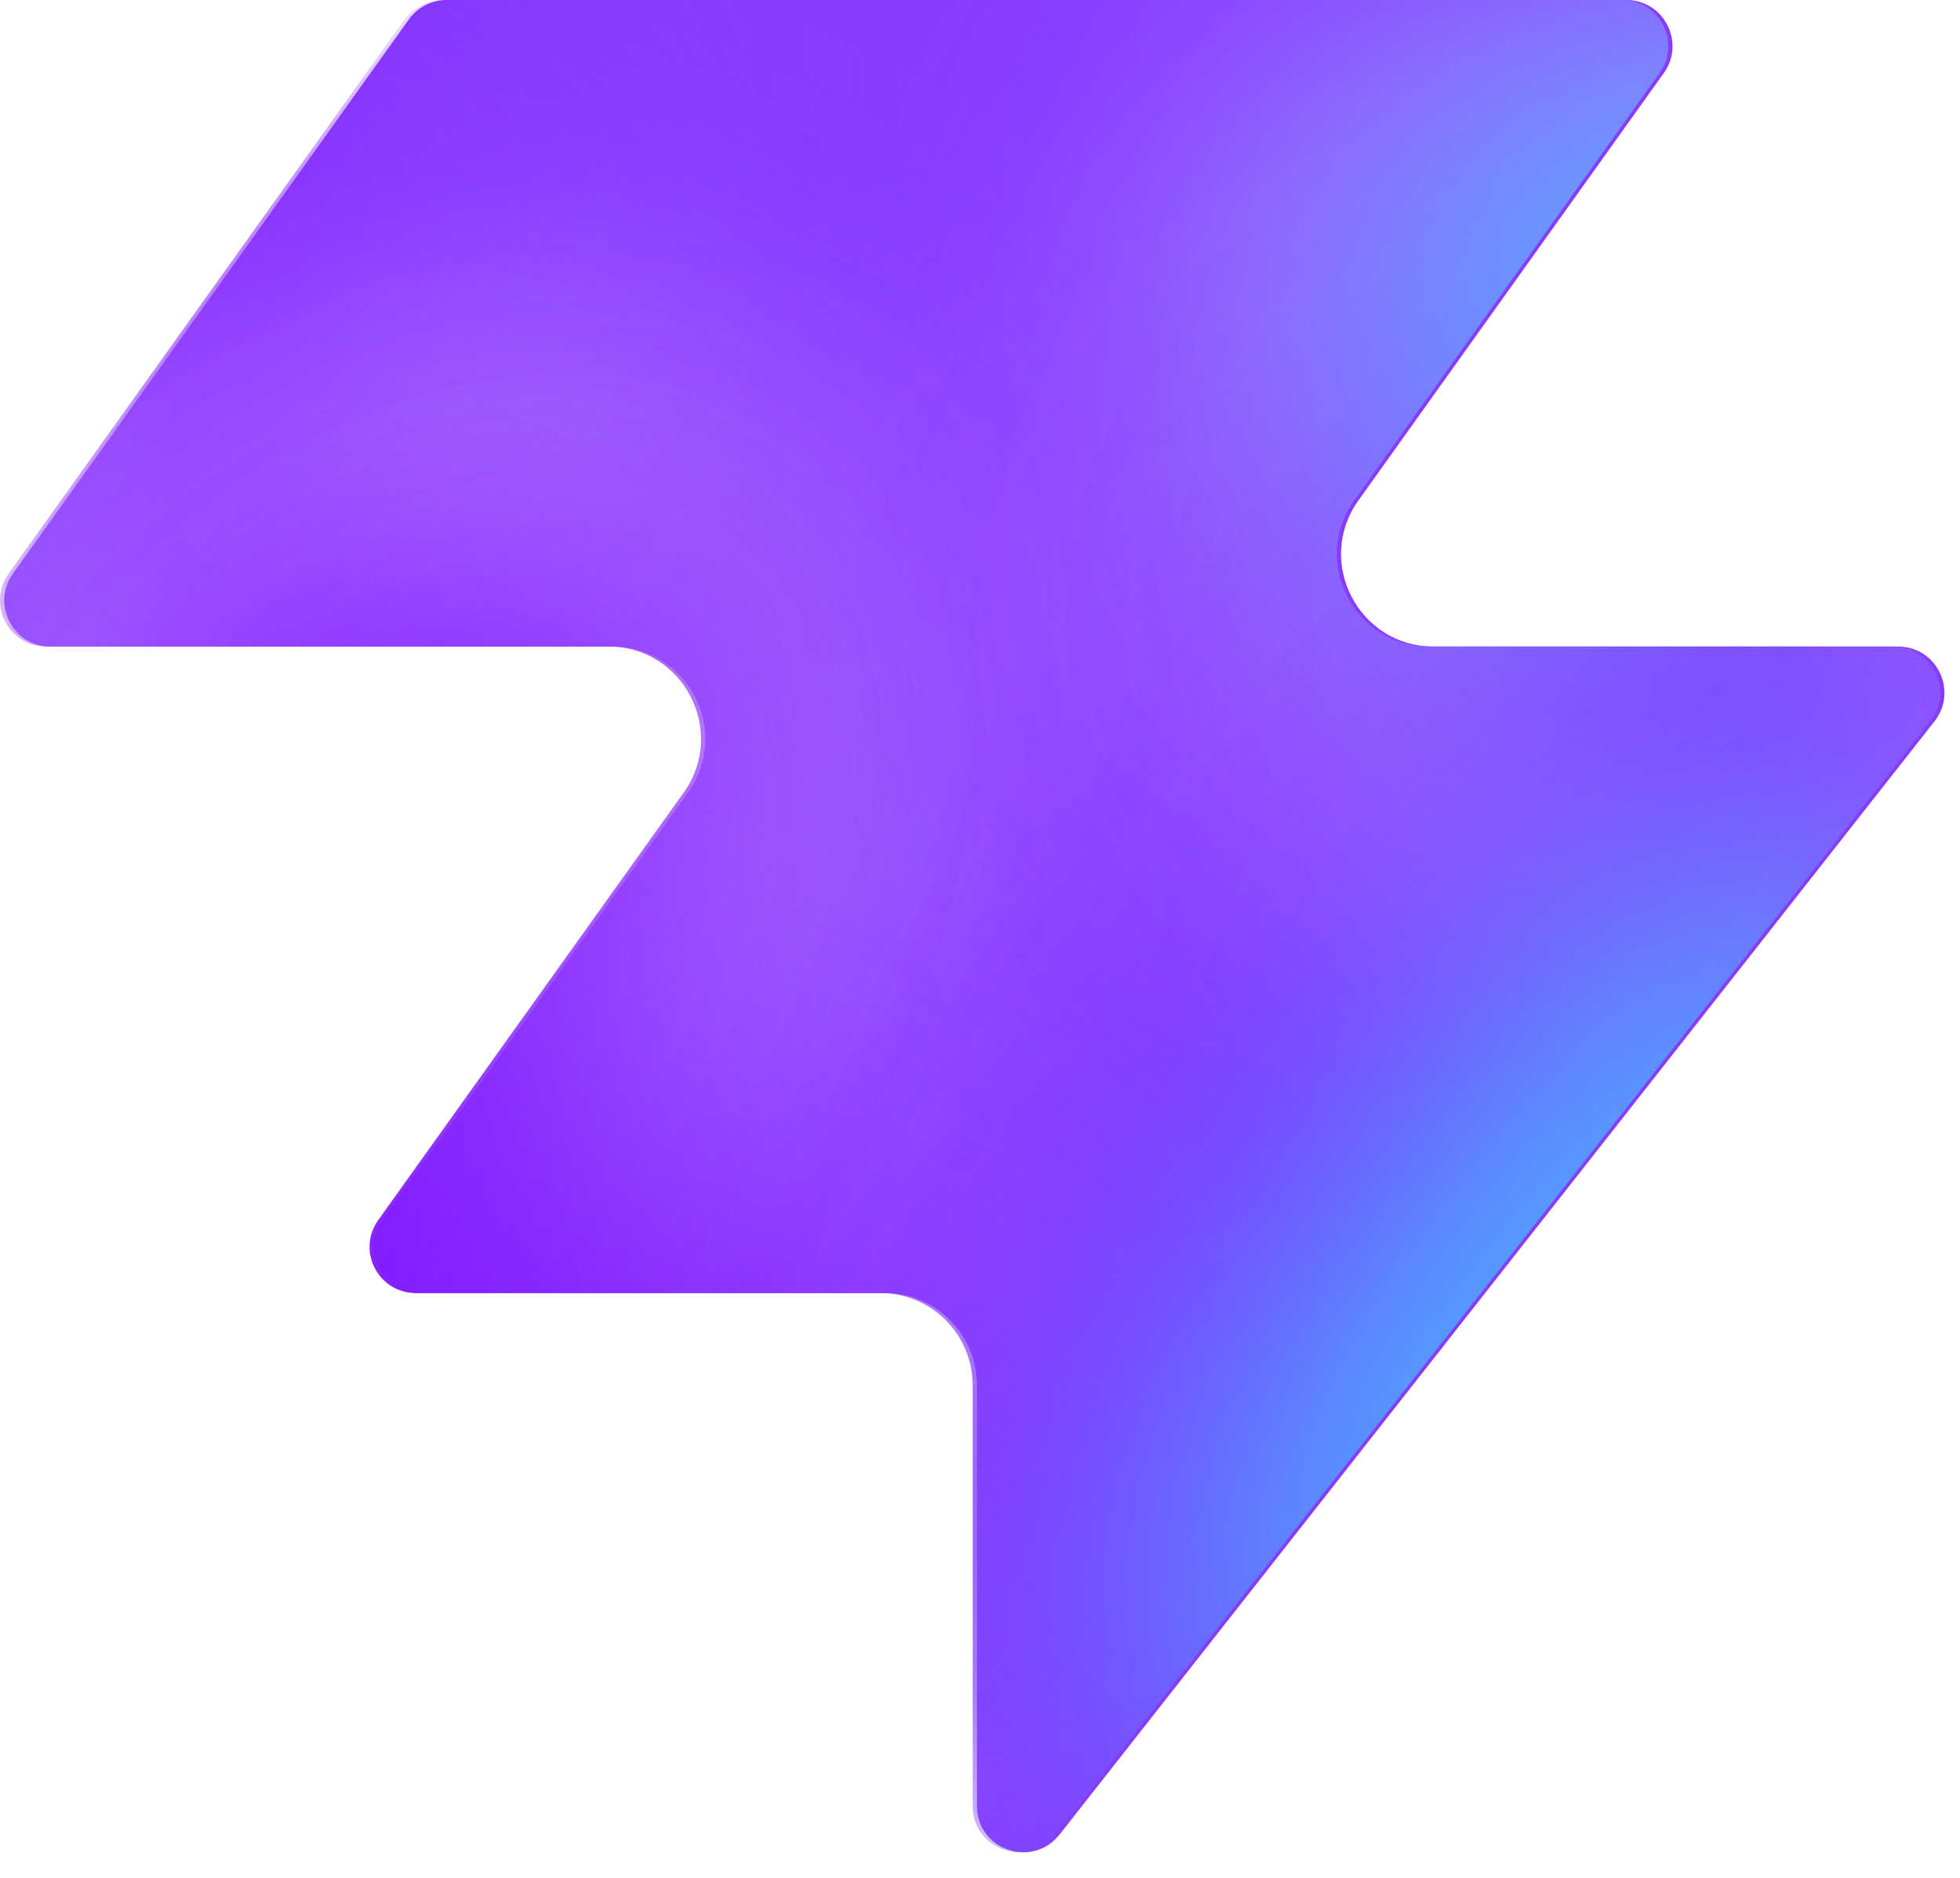
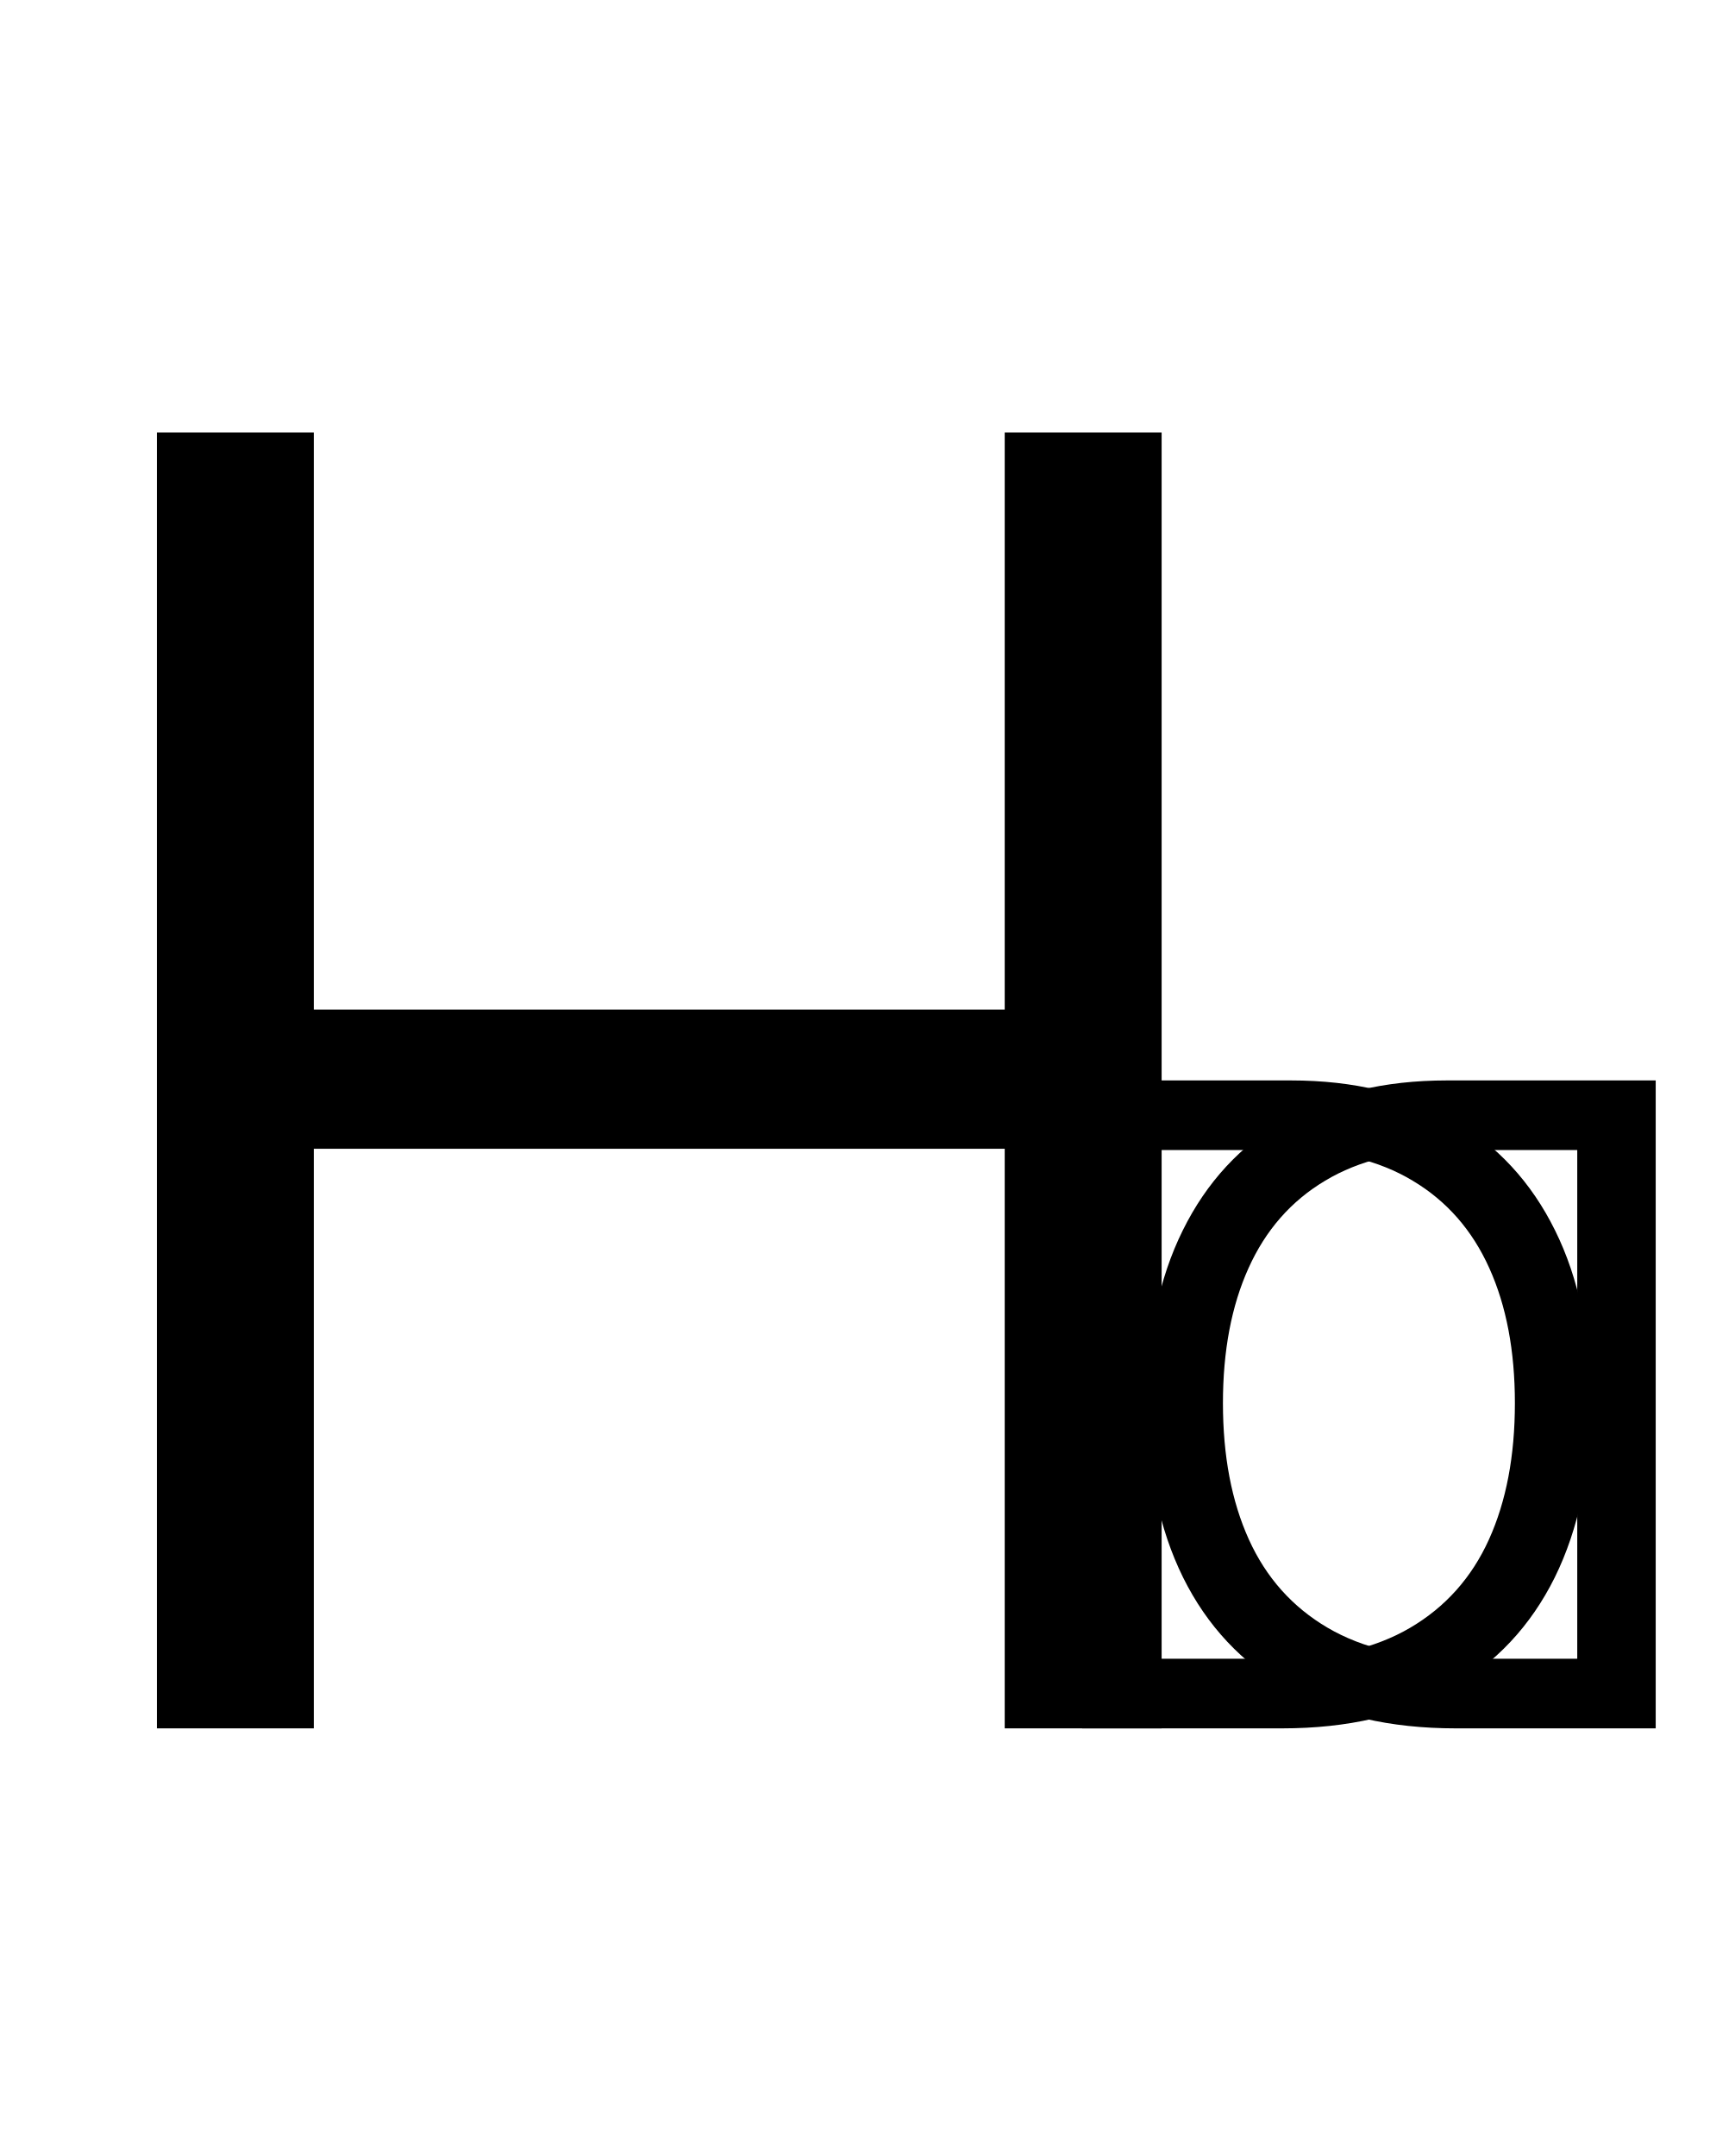
- <svg xmlns="http://www.w3.org/2000/svg" width="48" height="46" fill="none" viewBox="0 0 48 46">
-   <path fill="#863bff" d="M25.946 44.938c-.664.845-2.021.375-2.021-.698V33.937a2.26 2.26 0 0 0-2.262-2.262H10.287c-.92 0-1.456-1.04-.92-1.788l7.48-10.471c1.07-1.497 0-3.578-1.842-3.578H1.237c-.92 0-1.456-1.04-.92-1.788L10.013.474c.214-.297.556-.474.92-.474h28.894c.92 0 1.456 1.04.92 1.788l-7.48 10.471c-1.07 1.498 0 3.579 1.842 3.579h11.377c.943 0 1.473 1.088.89 1.83L25.947 44.94z" style="fill:#863bff;fill:color(display-p3 .525 .23 1);fill-opacity:1" />
-   <mask id="a" width="48" height="46" x="0" y="0" maskUnits="userSpaceOnUse" style="mask-type:alpha">
-     <path fill="#000" d="M25.842 44.938c-.664.844-2.021.375-2.021-.698V33.937a2.26 2.26 0 0 0-2.262-2.262H10.183c-.92 0-1.456-1.04-.92-1.788l7.48-10.471c1.07-1.498 0-3.579-1.842-3.579H1.133c-.92 0-1.456-1.04-.92-1.787L9.91.473c.214-.297.556-.474.92-.474h28.894c.92 0 1.456 1.04.92 1.788l-7.48 10.471c-1.07 1.498 0 3.578 1.842 3.578h11.377c.943 0 1.473 1.088.89 1.832L25.843 44.94z" style="fill:#000;fill-opacity:1" />
-   </mask>
-   <g mask="url(#a)">
-     <g filter="url(#b)">
-       <ellipse cx="5.508" cy="14.704" fill="#ede6ff" rx="5.508" ry="14.704" style="fill:#ede6ff;fill:color(display-p3 .927 .903 1);fill-opacity:1" transform="matrix(.00324 1 1 -.00324 -4.47 31.516)" />
-     </g>
-     <g filter="url(#c)">
-       <ellipse cx="10.399" cy="29.851" fill="#ede6ff" rx="10.399" ry="29.851" style="fill:#ede6ff;fill:color(display-p3 .927 .903 1);fill-opacity:1" transform="matrix(.00324 1 1 -.00324 -39.328 7.883)" />
-     </g>
-     <g filter="url(#d)">
-       <ellipse cx="5.508" cy="30.487" fill="#7e14ff" rx="5.508" ry="30.487" style="fill:#7e14ff;fill:color(display-p3 .492 .077 1);fill-opacity:1" transform="rotate(89.814 -25.913 -14.639)scale(1 -1)" />
-     </g>
-     <g filter="url(#e)">
-       <ellipse cx="5.508" cy="30.599" fill="#7e14ff" rx="5.508" ry="30.599" style="fill:#7e14ff;fill:color(display-p3 .492 .077 1);fill-opacity:1" transform="rotate(89.814 -32.644 -3.334)scale(1 -1)" />
-     </g>
-     <g filter="url(#f)">
-       <ellipse cx="5.508" cy="30.599" fill="#7e14ff" rx="5.508" ry="30.599" style="fill:#7e14ff;fill:color(display-p3 .492 .077 1);fill-opacity:1" transform="matrix(.00324 1 1 -.00324 -34.34 30.47)" />
-     </g>
-     <g filter="url(#g)">
-       <ellipse cx="14.072" cy="22.078" fill="#ede6ff" rx="14.072" ry="22.078" style="fill:#ede6ff;fill:color(display-p3 .927 .903 1);fill-opacity:1" transform="rotate(93.35 24.506 48.493)scale(-1 1)" />
-     </g>
-     <g filter="url(#h)">
-       <ellipse cx="3.47" cy="21.501" fill="#7e14ff" rx="3.47" ry="21.501" style="fill:#7e14ff;fill:color(display-p3 .492 .077 1);fill-opacity:1" transform="rotate(89.009 28.708 47.59)scale(-1 1)" />
-     </g>
-     <g filter="url(#i)">
-       <ellipse cx="3.47" cy="21.501" fill="#7e14ff" rx="3.47" ry="21.501" style="fill:#7e14ff;fill:color(display-p3 .492 .077 1);fill-opacity:1" transform="rotate(89.009 28.708 47.59)scale(-1 1)" />
-     </g>
-     <g filter="url(#j)">
-       <ellipse cx=".387" cy="8.972" fill="#7e14ff" rx="4.407" ry="29.108" style="fill:#7e14ff;fill:color(display-p3 .492 .077 1);fill-opacity:1" transform="rotate(39.51 .387 8.972)" />
-     </g>
-     <g filter="url(#k)">
-       <ellipse cx="47.523" cy="-6.092" fill="#7e14ff" rx="4.407" ry="29.108" style="fill:#7e14ff;fill:color(display-p3 .492 .077 1);fill-opacity:1" transform="rotate(37.892 47.523 -6.092)" />
-     </g>
-     <g filter="url(#l)">
-       <ellipse cx="41.412" cy="6.333" fill="#47bfff" rx="5.971" ry="9.665" style="fill:#47bfff;fill:color(display-p3 .28 .748 1);fill-opacity:1" transform="rotate(37.892 41.412 6.333)" />
-     </g>
-     <g filter="url(#m)">
-       <ellipse cx="-1.879" cy="38.332" fill="#7e14ff" rx="4.407" ry="29.108" style="fill:#7e14ff;fill:color(display-p3 .492 .077 1);fill-opacity:1" transform="rotate(37.892 -1.88 38.332)" />
-     </g>
-     <g filter="url(#n)">
-       <ellipse cx="-1.879" cy="38.332" fill="#7e14ff" rx="4.407" ry="29.108" style="fill:#7e14ff;fill:color(display-p3 .492 .077 1);fill-opacity:1" transform="rotate(37.892 -1.88 38.332)" />
-     </g>
-     <g filter="url(#o)">
-       <ellipse cx="35.651" cy="29.907" fill="#7e14ff" rx="4.407" ry="29.108" style="fill:#7e14ff;fill:color(display-p3 .492 .077 1);fill-opacity:1" transform="rotate(37.892 35.651 29.907)" />
-     </g>
-     <g filter="url(#p)">
-       <ellipse cx="38.418" cy="32.4" fill="#47bfff" rx="5.971" ry="15.297" style="fill:#47bfff;fill:color(display-p3 .28 .748 1);fill-opacity:1" transform="rotate(37.892 38.418 32.4)" />
-     </g>
-   </g>
-   <defs>
-     <filter id="b" width="60.045" height="41.654" x="-19.77" y="16.149" color-interpolation-filters="sRGB" filterUnits="userSpaceOnUse">
-       <feFlood flood-opacity="0" result="BackgroundImageFix" />
-       <feBlend in="SourceGraphic" in2="BackgroundImageFix" result="shape" />
-       <feGaussianBlur result="effect1_foregroundBlur_2002_17158" stdDeviation="7.659" />
-     </filter>
-     <filter id="c" width="90.34" height="51.437" x="-54.613" y="-7.533" color-interpolation-filters="sRGB" filterUnits="userSpaceOnUse">
-       <feFlood flood-opacity="0" result="BackgroundImageFix" />
-       <feBlend in="SourceGraphic" in2="BackgroundImageFix" result="shape" />
-       <feGaussianBlur result="effect1_foregroundBlur_2002_17158" stdDeviation="7.659" />
-     </filter>
-     <filter id="d" width="79.355" height="29.4" x="-49.64" y="2.03" color-interpolation-filters="sRGB" filterUnits="userSpaceOnUse">
-       <feFlood flood-opacity="0" result="BackgroundImageFix" />
-       <feBlend in="SourceGraphic" in2="BackgroundImageFix" result="shape" />
-       <feGaussianBlur result="effect1_foregroundBlur_2002_17158" stdDeviation="4.596" />
-     </filter>
-     <filter id="e" width="79.579" height="29.4" x="-45.045" y="20.029" color-interpolation-filters="sRGB" filterUnits="userSpaceOnUse">
-       <feFlood flood-opacity="0" result="BackgroundImageFix" />
-       <feBlend in="SourceGraphic" in2="BackgroundImageFix" result="shape" />
-       <feGaussianBlur result="effect1_foregroundBlur_2002_17158" stdDeviation="4.596" />
-     </filter>
-     <filter id="f" width="79.579" height="29.4" x="-43.513" y="21.178" color-interpolation-filters="sRGB" filterUnits="userSpaceOnUse">
-       <feFlood flood-opacity="0" result="BackgroundImageFix" />
-       <feBlend in="SourceGraphic" in2="BackgroundImageFix" result="shape" />
-       <feGaussianBlur result="effect1_foregroundBlur_2002_17158" stdDeviation="4.596" />
-     </filter>
-     <filter id="g" width="74.749" height="58.852" x="15.756" y="-17.901" color-interpolation-filters="sRGB" filterUnits="userSpaceOnUse">
-       <feFlood flood-opacity="0" result="BackgroundImageFix" />
-       <feBlend in="SourceGraphic" in2="BackgroundImageFix" result="shape" />
-       <feGaussianBlur result="effect1_foregroundBlur_2002_17158" stdDeviation="7.659" />
-     </filter>
-     <filter id="h" width="61.377" height="25.362" x="23.548" y="2.284" color-interpolation-filters="sRGB" filterUnits="userSpaceOnUse">
-       <feFlood flood-opacity="0" result="BackgroundImageFix" />
-       <feBlend in="SourceGraphic" in2="BackgroundImageFix" result="shape" />
-       <feGaussianBlur result="effect1_foregroundBlur_2002_17158" stdDeviation="4.596" />
-     </filter>
-     <filter id="i" width="61.377" height="25.362" x="23.548" y="2.284" color-interpolation-filters="sRGB" filterUnits="userSpaceOnUse">
-       <feFlood flood-opacity="0" result="BackgroundImageFix" />
-       <feBlend in="SourceGraphic" in2="BackgroundImageFix" result="shape" />
-       <feGaussianBlur result="effect1_foregroundBlur_2002_17158" stdDeviation="4.596" />
-     </filter>
-     <filter id="j" width="56.045" height="63.649" x="-27.636" y="-22.853" color-interpolation-filters="sRGB" filterUnits="userSpaceOnUse">
-       <feFlood flood-opacity="0" result="BackgroundImageFix" />
-       <feBlend in="SourceGraphic" in2="BackgroundImageFix" result="shape" />
-       <feGaussianBlur result="effect1_foregroundBlur_2002_17158" stdDeviation="4.596" />
-     </filter>
-     <filter id="k" width="54.814" height="64.646" x="20.116" y="-38.415" color-interpolation-filters="sRGB" filterUnits="userSpaceOnUse">
-       <feFlood flood-opacity="0" result="BackgroundImageFix" />
-       <feBlend in="SourceGraphic" in2="BackgroundImageFix" result="shape" />
-       <feGaussianBlur result="effect1_foregroundBlur_2002_17158" stdDeviation="4.596" />
-     </filter>
-     <filter id="l" width="33.541" height="35.313" x="24.641" y="-11.323" color-interpolation-filters="sRGB" filterUnits="userSpaceOnUse">
-       <feFlood flood-opacity="0" result="BackgroundImageFix" />
-       <feBlend in="SourceGraphic" in2="BackgroundImageFix" result="shape" />
-       <feGaussianBlur result="effect1_foregroundBlur_2002_17158" stdDeviation="4.596" />
-     </filter>
-     <filter id="m" width="54.814" height="64.646" x="-29.286" y="6.009" color-interpolation-filters="sRGB" filterUnits="userSpaceOnUse">
-       <feFlood flood-opacity="0" result="BackgroundImageFix" />
-       <feBlend in="SourceGraphic" in2="BackgroundImageFix" result="shape" />
-       <feGaussianBlur result="effect1_foregroundBlur_2002_17158" stdDeviation="4.596" />
-     </filter>
-     <filter id="n" width="54.814" height="64.646" x="-29.286" y="6.009" color-interpolation-filters="sRGB" filterUnits="userSpaceOnUse">
-       <feFlood flood-opacity="0" result="BackgroundImageFix" />
-       <feBlend in="SourceGraphic" in2="BackgroundImageFix" result="shape" />
-       <feGaussianBlur result="effect1_foregroundBlur_2002_17158" stdDeviation="4.596" />
-     </filter>
-     <filter id="o" width="54.814" height="64.646" x="8.244" y="-2.416" color-interpolation-filters="sRGB" filterUnits="userSpaceOnUse">
-       <feFlood flood-opacity="0" result="BackgroundImageFix" />
-       <feBlend in="SourceGraphic" in2="BackgroundImageFix" result="shape" />
-       <feGaussianBlur result="effect1_foregroundBlur_2002_17158" stdDeviation="4.596" />
-     </filter>
-     <filter id="p" width="39.409" height="43.623" x="18.713" y="10.588" color-interpolation-filters="sRGB" filterUnits="userSpaceOnUse">
-       <feFlood flood-opacity="0" result="BackgroundImageFix" />
-       <feBlend in="SourceGraphic" in2="BackgroundImageFix" result="shape" />
-       <feGaussianBlur result="effect1_foregroundBlur_2002_17158" stdDeviation="4.596" />
-     </filter>
-   </defs>
+ <svg xmlns="http://www.w3.org/2000/svg" width="292" height="363" viewBox="0 0 292 363" fill="none">
+   <path d="M26.421 291V72.818H52.841V169.977H169.176V72.818H195.597V291H169.176V193.415H52.841V291H26.421Z" fill="black" />
+   <path d="M215.875 291H182.21V181.909H217.366C227.949 181.909 237.004 184.093 244.533 188.461C252.061 192.793 257.832 199.026 261.844 207.158C265.857 215.254 267.864 224.949 267.864 236.241C267.864 247.605 265.839 257.388 261.791 265.592C257.743 273.759 251.848 280.045 244.107 284.448C236.365 288.816 226.955 291 215.875 291ZM195.42 279.281H215.023C224.043 279.281 231.518 277.541 237.448 274.061C243.379 270.581 247.8 265.627 250.712 259.2C253.624 252.772 255.08 245.119 255.08 236.241C255.08 227.435 253.641 219.853 250.765 213.496C247.888 207.104 243.592 202.204 237.874 198.795C232.157 195.35 225.037 193.628 216.514 193.628H195.42V279.281Z" fill="black" />
+   <path d="M245.125 291H278.79V181.909H243.634C233.051 181.909 223.996 184.093 216.467 188.461C208.939 192.793 203.168 199.026 199.156 207.158C195.143 215.254 193.136 224.949 193.136 236.241C193.136 247.605 195.161 257.388 199.209 265.592C203.257 273.759 209.152 280.045 216.893 284.448C224.635 288.816 234.045 291 245.125 291ZM265.58 279.281H245.977C236.957 279.281 229.482 277.541 223.552 274.061C217.621 270.581 213.2 265.627 210.288 259.2C207.376 252.772 205.92 245.119 205.92 236.241C205.92 227.435 207.359 219.853 210.235 213.496C213.112 207.104 217.408 202.204 223.126 198.795C228.843 195.35 235.963 193.628 244.486 193.628H265.58V279.281Z" fill="black" />
</svg>
